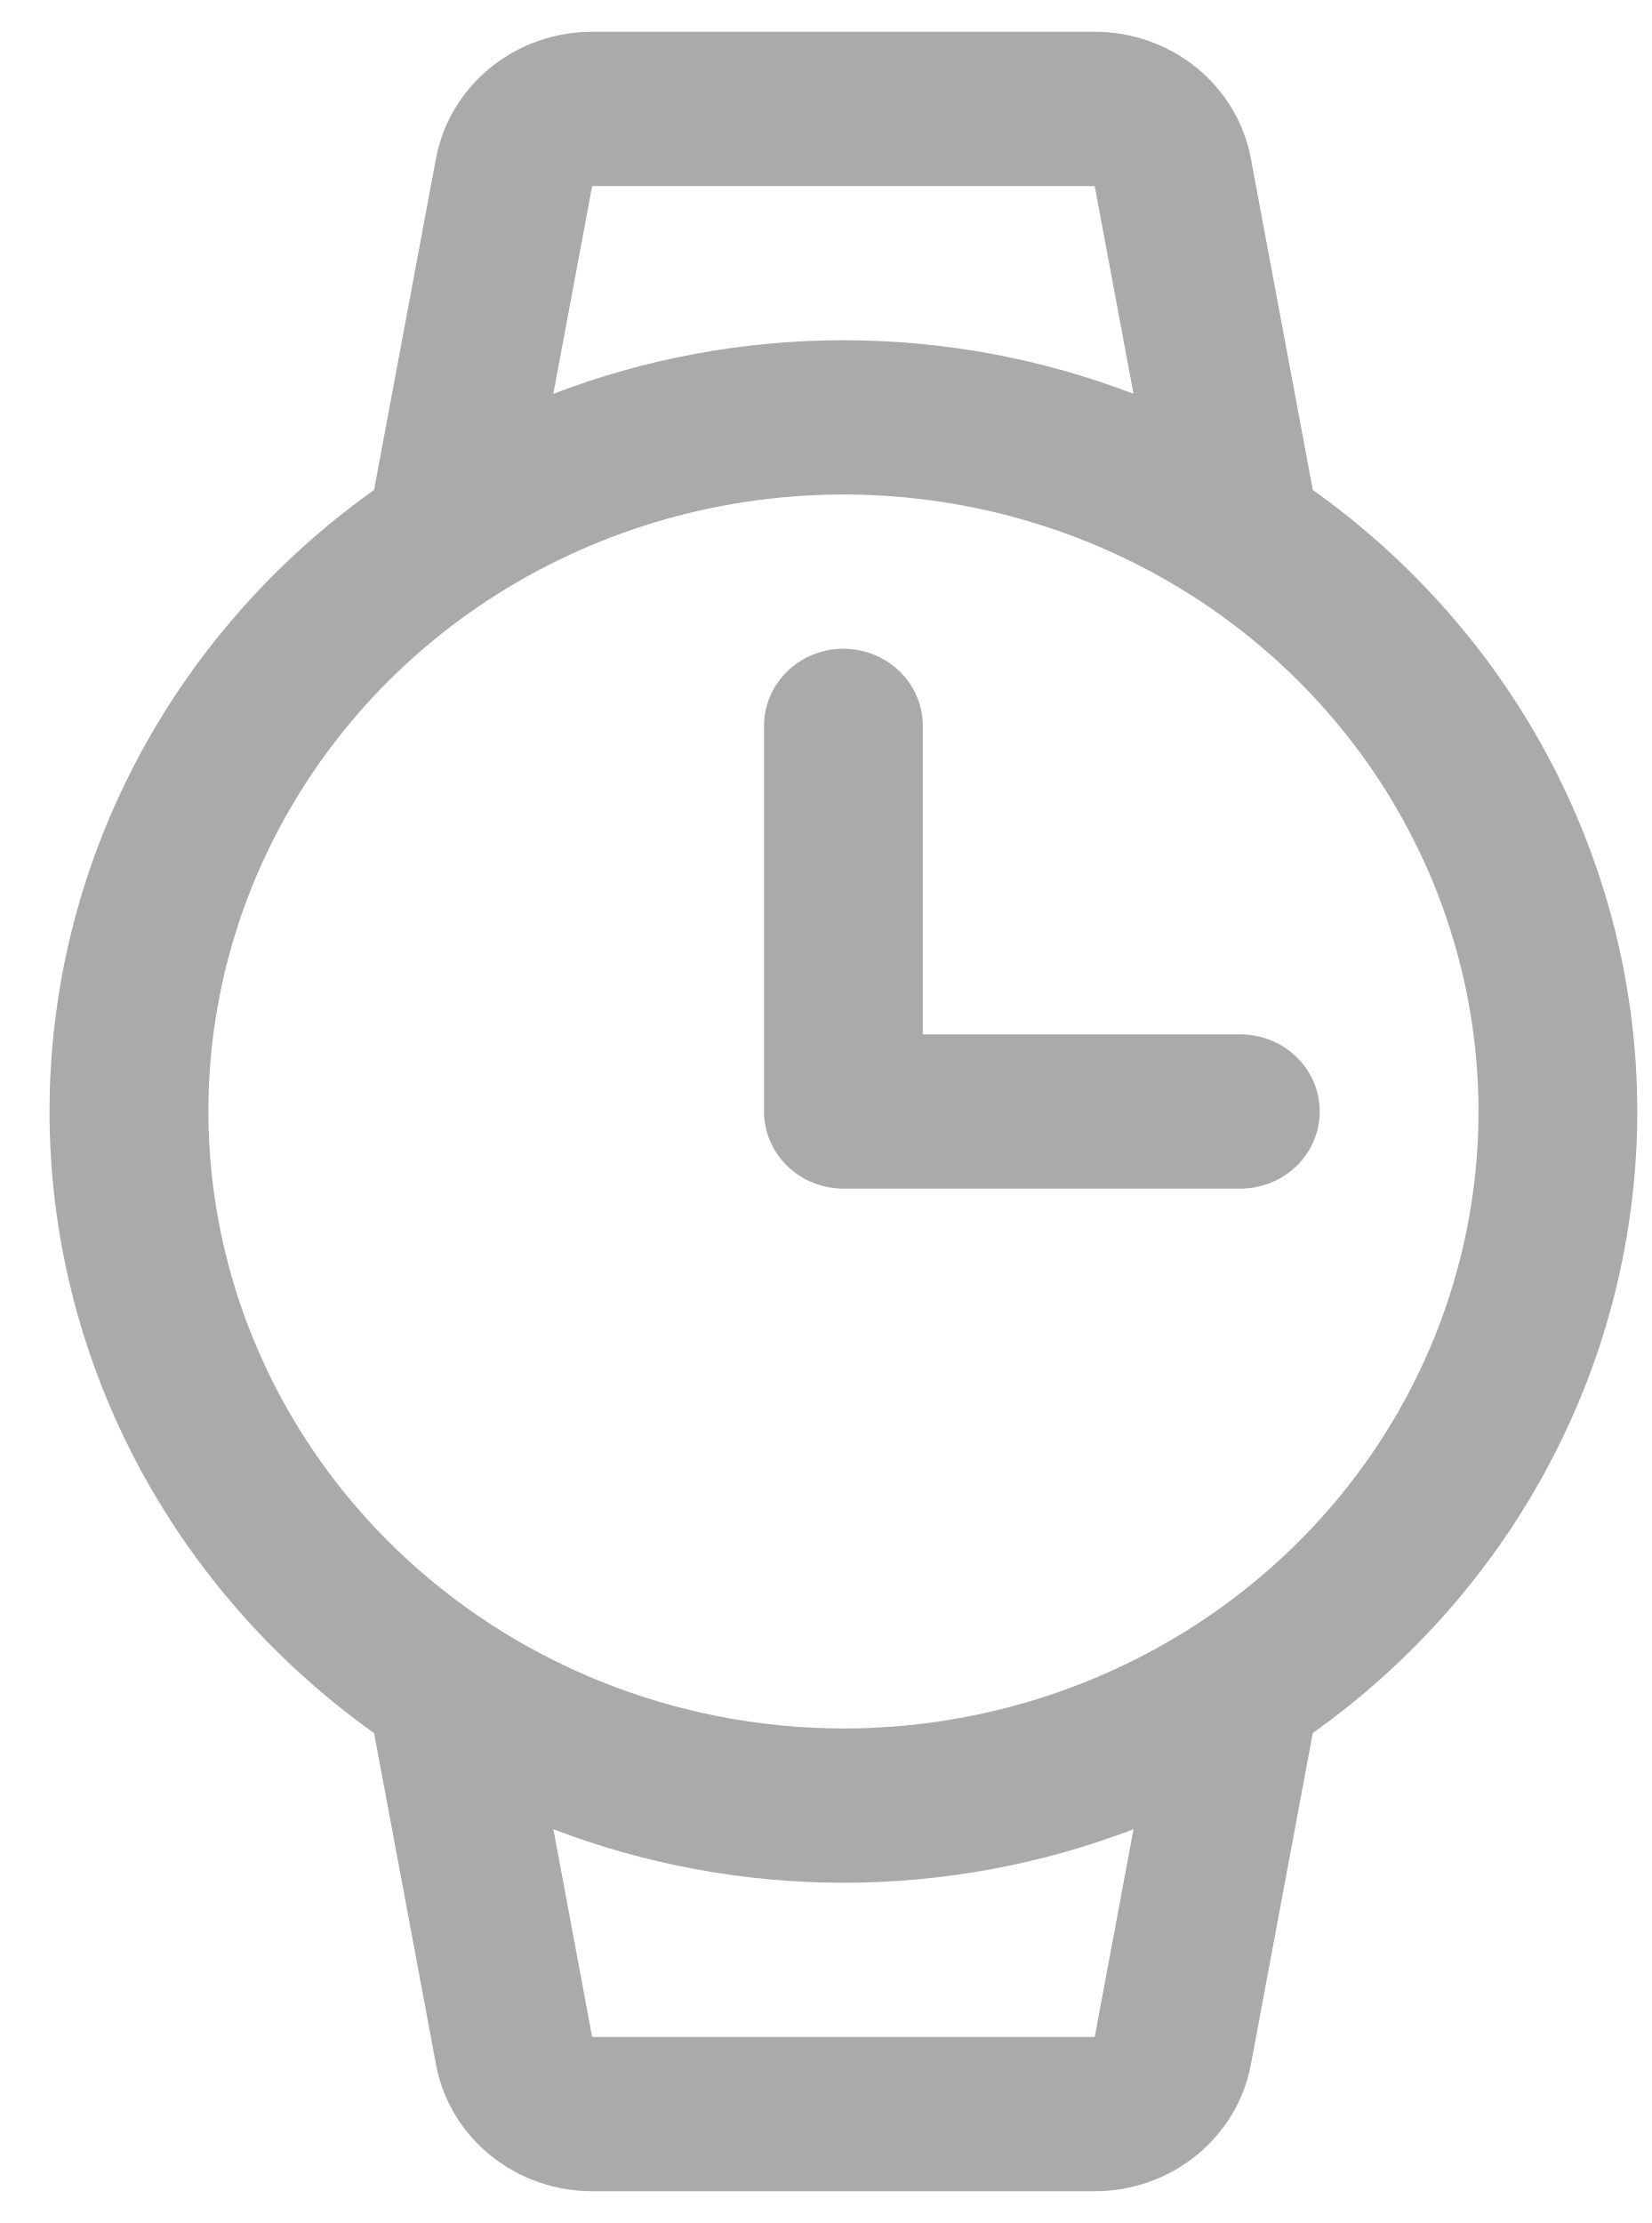
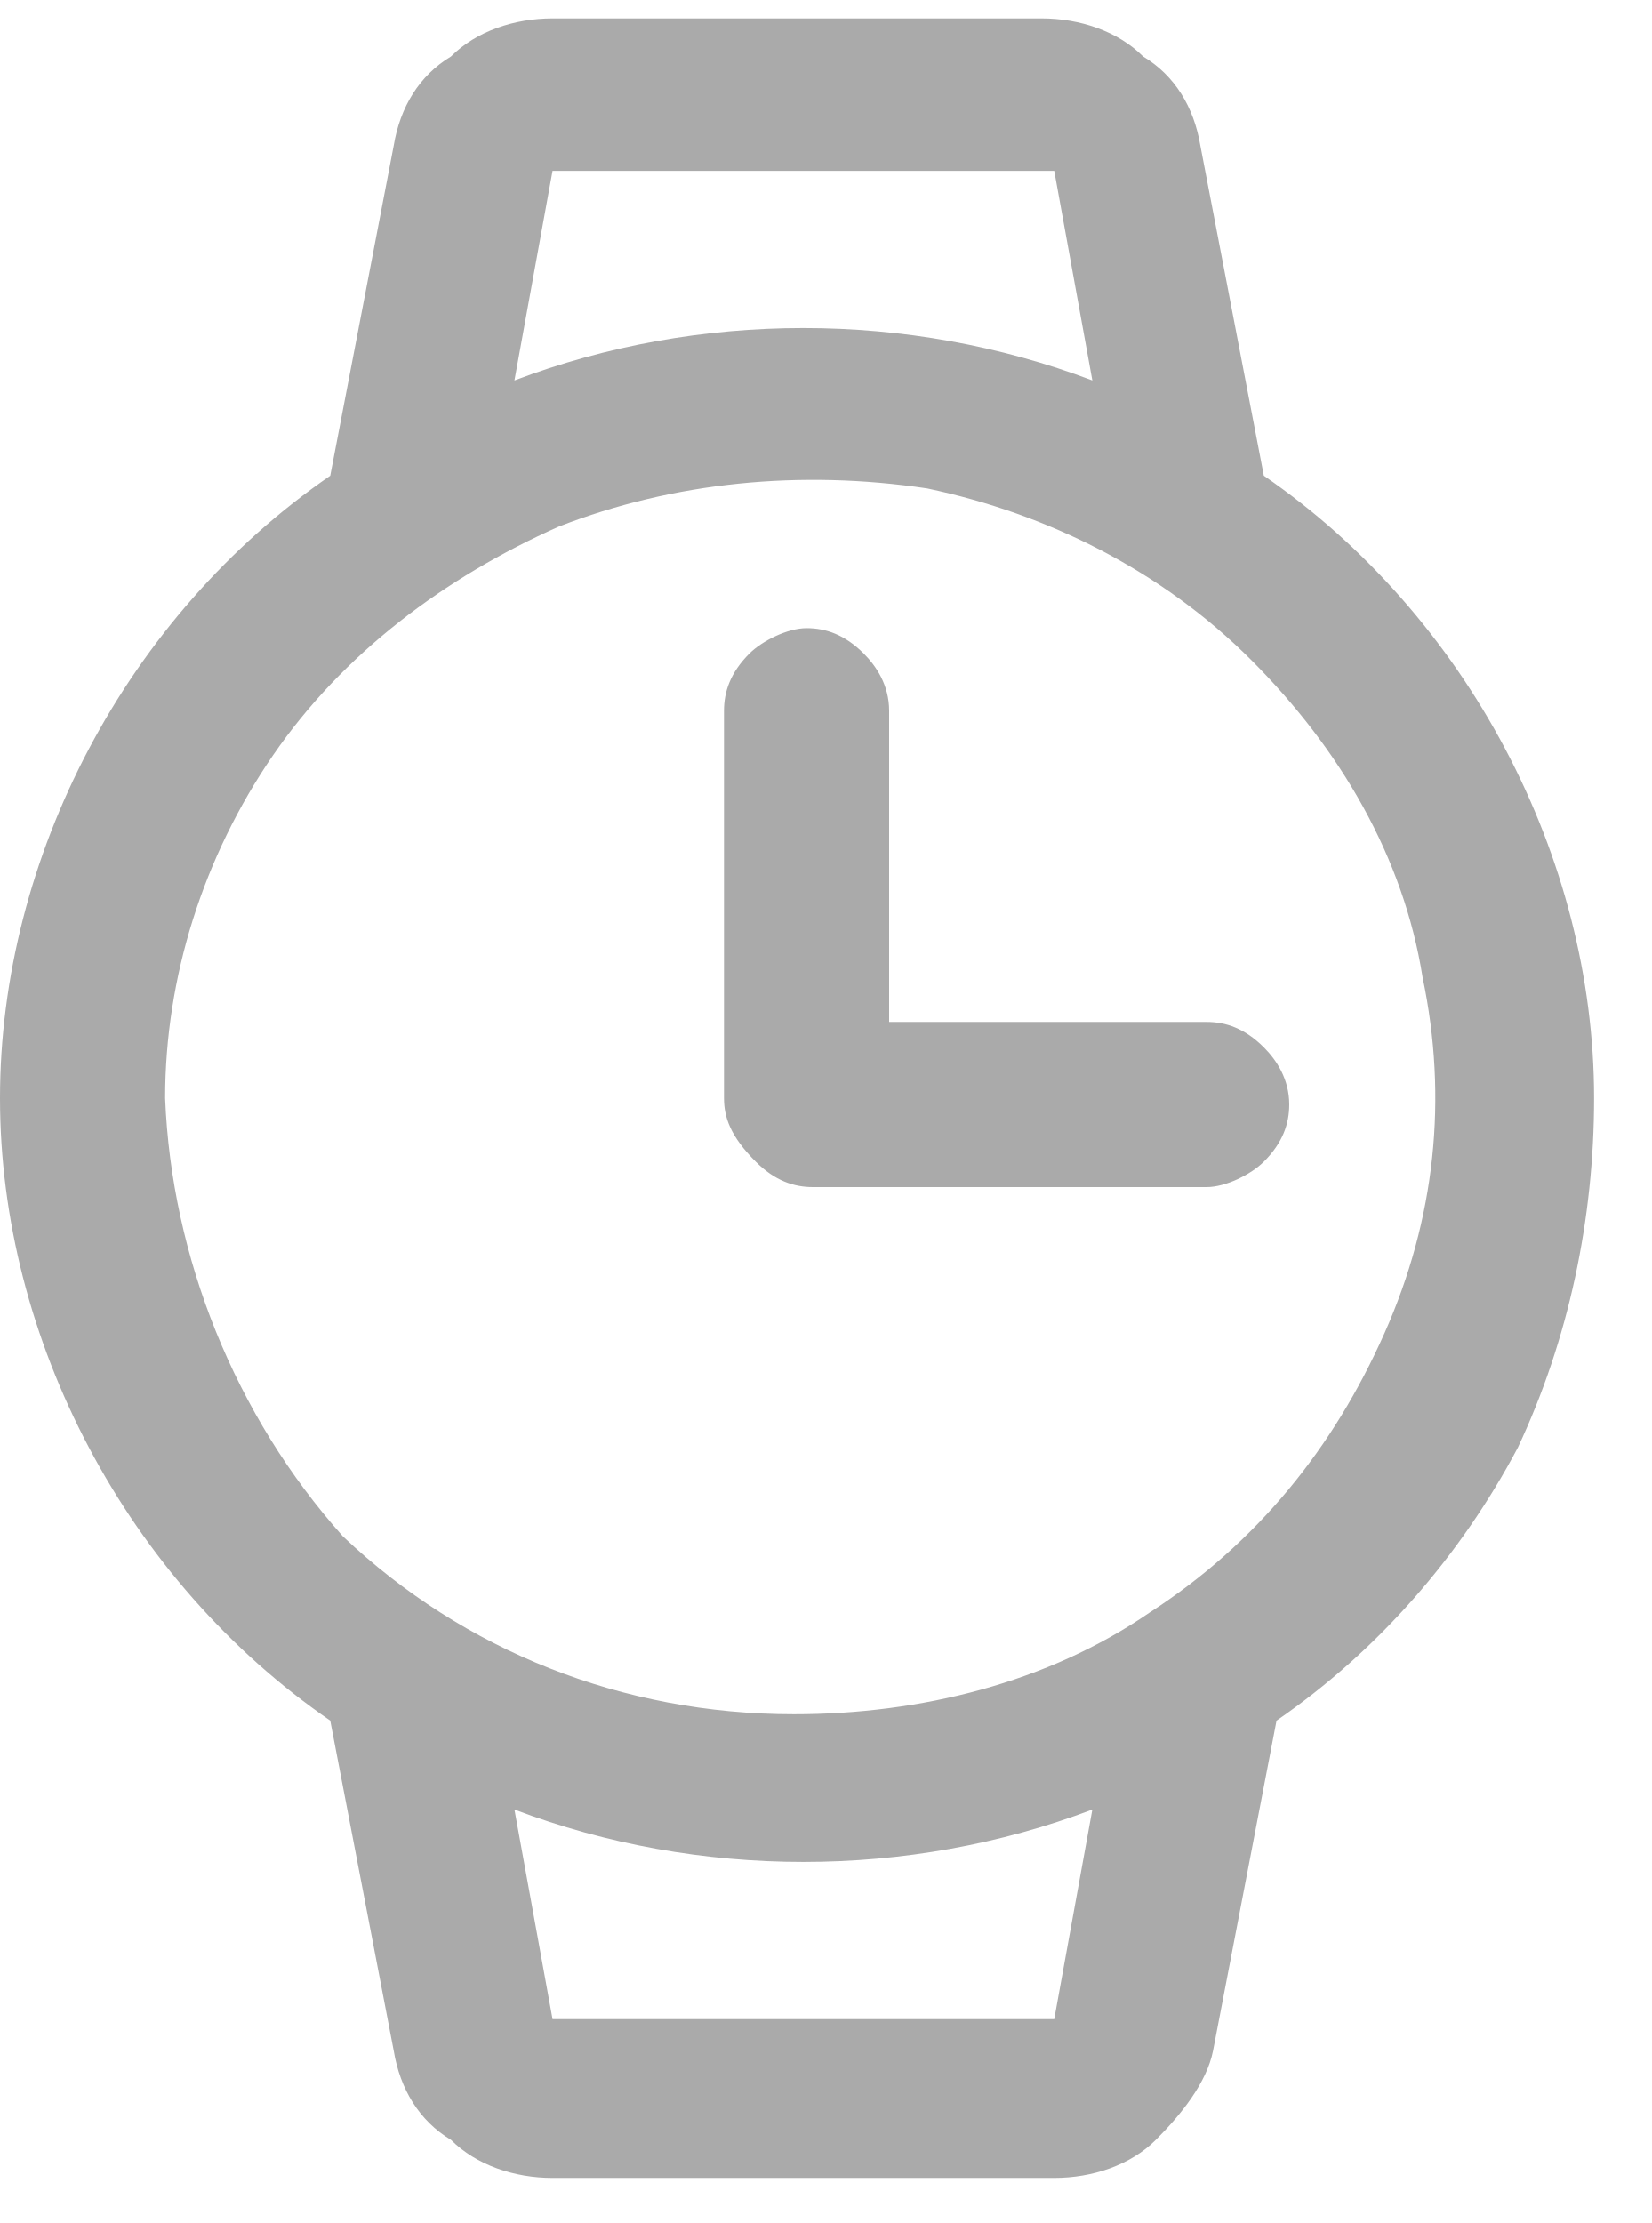
<svg xmlns="http://www.w3.org/2000/svg" width="26" height="35" viewBox="0 0 26 35" fill="none">
-   <path d="M25.78 17.5C25.78 15.594 25.317 13.714 24.429 12.014C23.542 10.314 22.254 8.841 20.671 7.714L19.696 2.496C19.592 1.936 19.288 1.43 18.839 1.065C18.389 0.7 17.822 0.5 17.237 0.5H9.324C8.739 0.5 8.172 0.7 7.722 1.065C7.273 1.43 6.969 1.936 6.865 2.496L5.89 7.714C4.306 8.841 3.019 10.313 2.131 12.014C1.243 13.714 0.78 15.594 0.78 17.5C0.78 19.407 1.243 21.286 2.131 22.986C3.019 24.686 4.306 26.16 5.89 27.286L6.865 32.504C6.969 33.064 7.273 33.57 7.722 33.935C8.172 34.3 8.739 34.5 9.324 34.5H17.237C17.822 34.5 18.389 34.3 18.839 33.935C19.288 33.57 19.592 33.064 19.696 32.504L20.671 27.286C22.254 26.159 23.542 24.686 24.429 22.986C25.317 21.286 25.78 19.406 25.78 17.5ZM9.324 2.929H17.237L17.848 6.2C14.913 5.076 11.648 5.076 8.713 6.2L9.324 2.929ZM3.281 17.5C3.281 15.579 3.867 13.7 4.966 12.103C6.065 10.505 7.626 9.26 9.454 8.525C11.281 7.79 13.291 7.598 15.231 7.972C17.171 8.347 18.953 9.272 20.351 10.631C21.75 11.989 22.702 13.72 23.088 15.605C23.474 17.489 23.276 19.442 22.519 21.218C21.762 22.993 20.48 24.51 18.836 25.577C17.192 26.645 15.258 27.214 13.28 27.214C10.629 27.212 8.087 26.187 6.213 24.366C4.338 22.545 3.283 20.076 3.281 17.5ZM17.237 32.071H9.324L8.713 28.8C11.648 29.924 14.913 29.924 17.848 28.8L17.237 32.071ZM12.03 17.5V11.429C12.03 11.107 12.162 10.798 12.397 10.57C12.631 10.342 12.949 10.214 13.28 10.214C13.612 10.214 13.93 10.342 14.164 10.57C14.399 10.798 14.53 11.107 14.53 11.429V16.286H19.53C19.862 16.286 20.18 16.414 20.414 16.641C20.649 16.869 20.78 17.178 20.78 17.5C20.78 17.822 20.649 18.131 20.414 18.359C20.18 18.586 19.862 18.714 19.53 18.714H13.28C12.949 18.714 12.631 18.586 12.397 18.359C12.162 18.131 12.03 17.822 12.03 17.5Z" fill="#AAAAAA" />
+   <path d="M25.1 17.29C25.1 15.39 24.6 13.49 23.7 11.79C22.8 10.09 21.5 8.59 19.9 7.49L18.9 2.29C18.8 1.69 18.5 1.19 18 0.89C17.6 0.49 17 0.29 16.4 0.29H8.7C8.1 0.29 7.5 0.49 7.1 0.89C6.6 1.19 6.3 1.69 6.2 2.29L5.2 7.49C3.6 8.59 2.3 10.09 1.4 11.79C0.5 13.49 0 15.39 0 17.29C0 19.19 0.5 21.09 1.4 22.79C2.3 24.49 3.6 25.99 5.2 27.09L6.2 32.29C6.3 32.89 6.6 33.39 7.1 33.69C7.5 34.09 8.1 34.29 8.7 34.29H16.6C17.2 34.29 17.8 34.09 18.2 33.69C18.6 33.29 19 32.79 19.1 32.29L20.1 27.09C21.7 25.99 23 24.49 23.9 22.79C24.7 21.09 25.1 19.19 25.1 17.29ZM8.7 2.69H16.6L17.2 5.99C14.3 4.89 11 4.89 8.1 5.99L8.7 2.69ZM2.6 17.29C2.6 15.39 3.2 13.49 4.3 11.89C5.4 10.29 7 9.09 8.8 8.29C10.6 7.59 12.6 7.39 14.6 7.69C16.5 8.09 18.3 8.99 19.7 10.39C21.1 11.79 22.1 13.49 22.4 15.39C22.8 17.29 22.6 19.19 21.8 20.99C21 22.79 19.8 24.29 18.1 25.39C16.5 26.49 14.5 26.99 12.5 26.99C9.8 26.99 7.3 25.99 5.4 24.19C3.7 22.29 2.7 19.79 2.6 17.29ZM16.6 31.79H8.7L8.1 28.49C11 29.59 14.3 29.59 17.2 28.49L16.6 31.79ZM11.4 17.29V11.19C11.4 10.89 11.5 10.59 11.8 10.29C12 10.09 12.4 9.89 12.7 9.89C13 9.89 13.3 9.99 13.6 10.29C13.8 10.49 14 10.79 14 11.19V16.09H19C19.3 16.09 19.6 16.19 19.9 16.49C20.1 16.69 20.3 16.99 20.3 17.39C20.3 17.69 20.2 17.99 19.9 18.29C19.7 18.49 19.3 18.69 19 18.69H12.8C12.5 18.69 12.2 18.59 11.9 18.29C11.5 17.89 11.4 17.59 11.4 17.29Z" fill="#AAAAAA" />
</svg>
